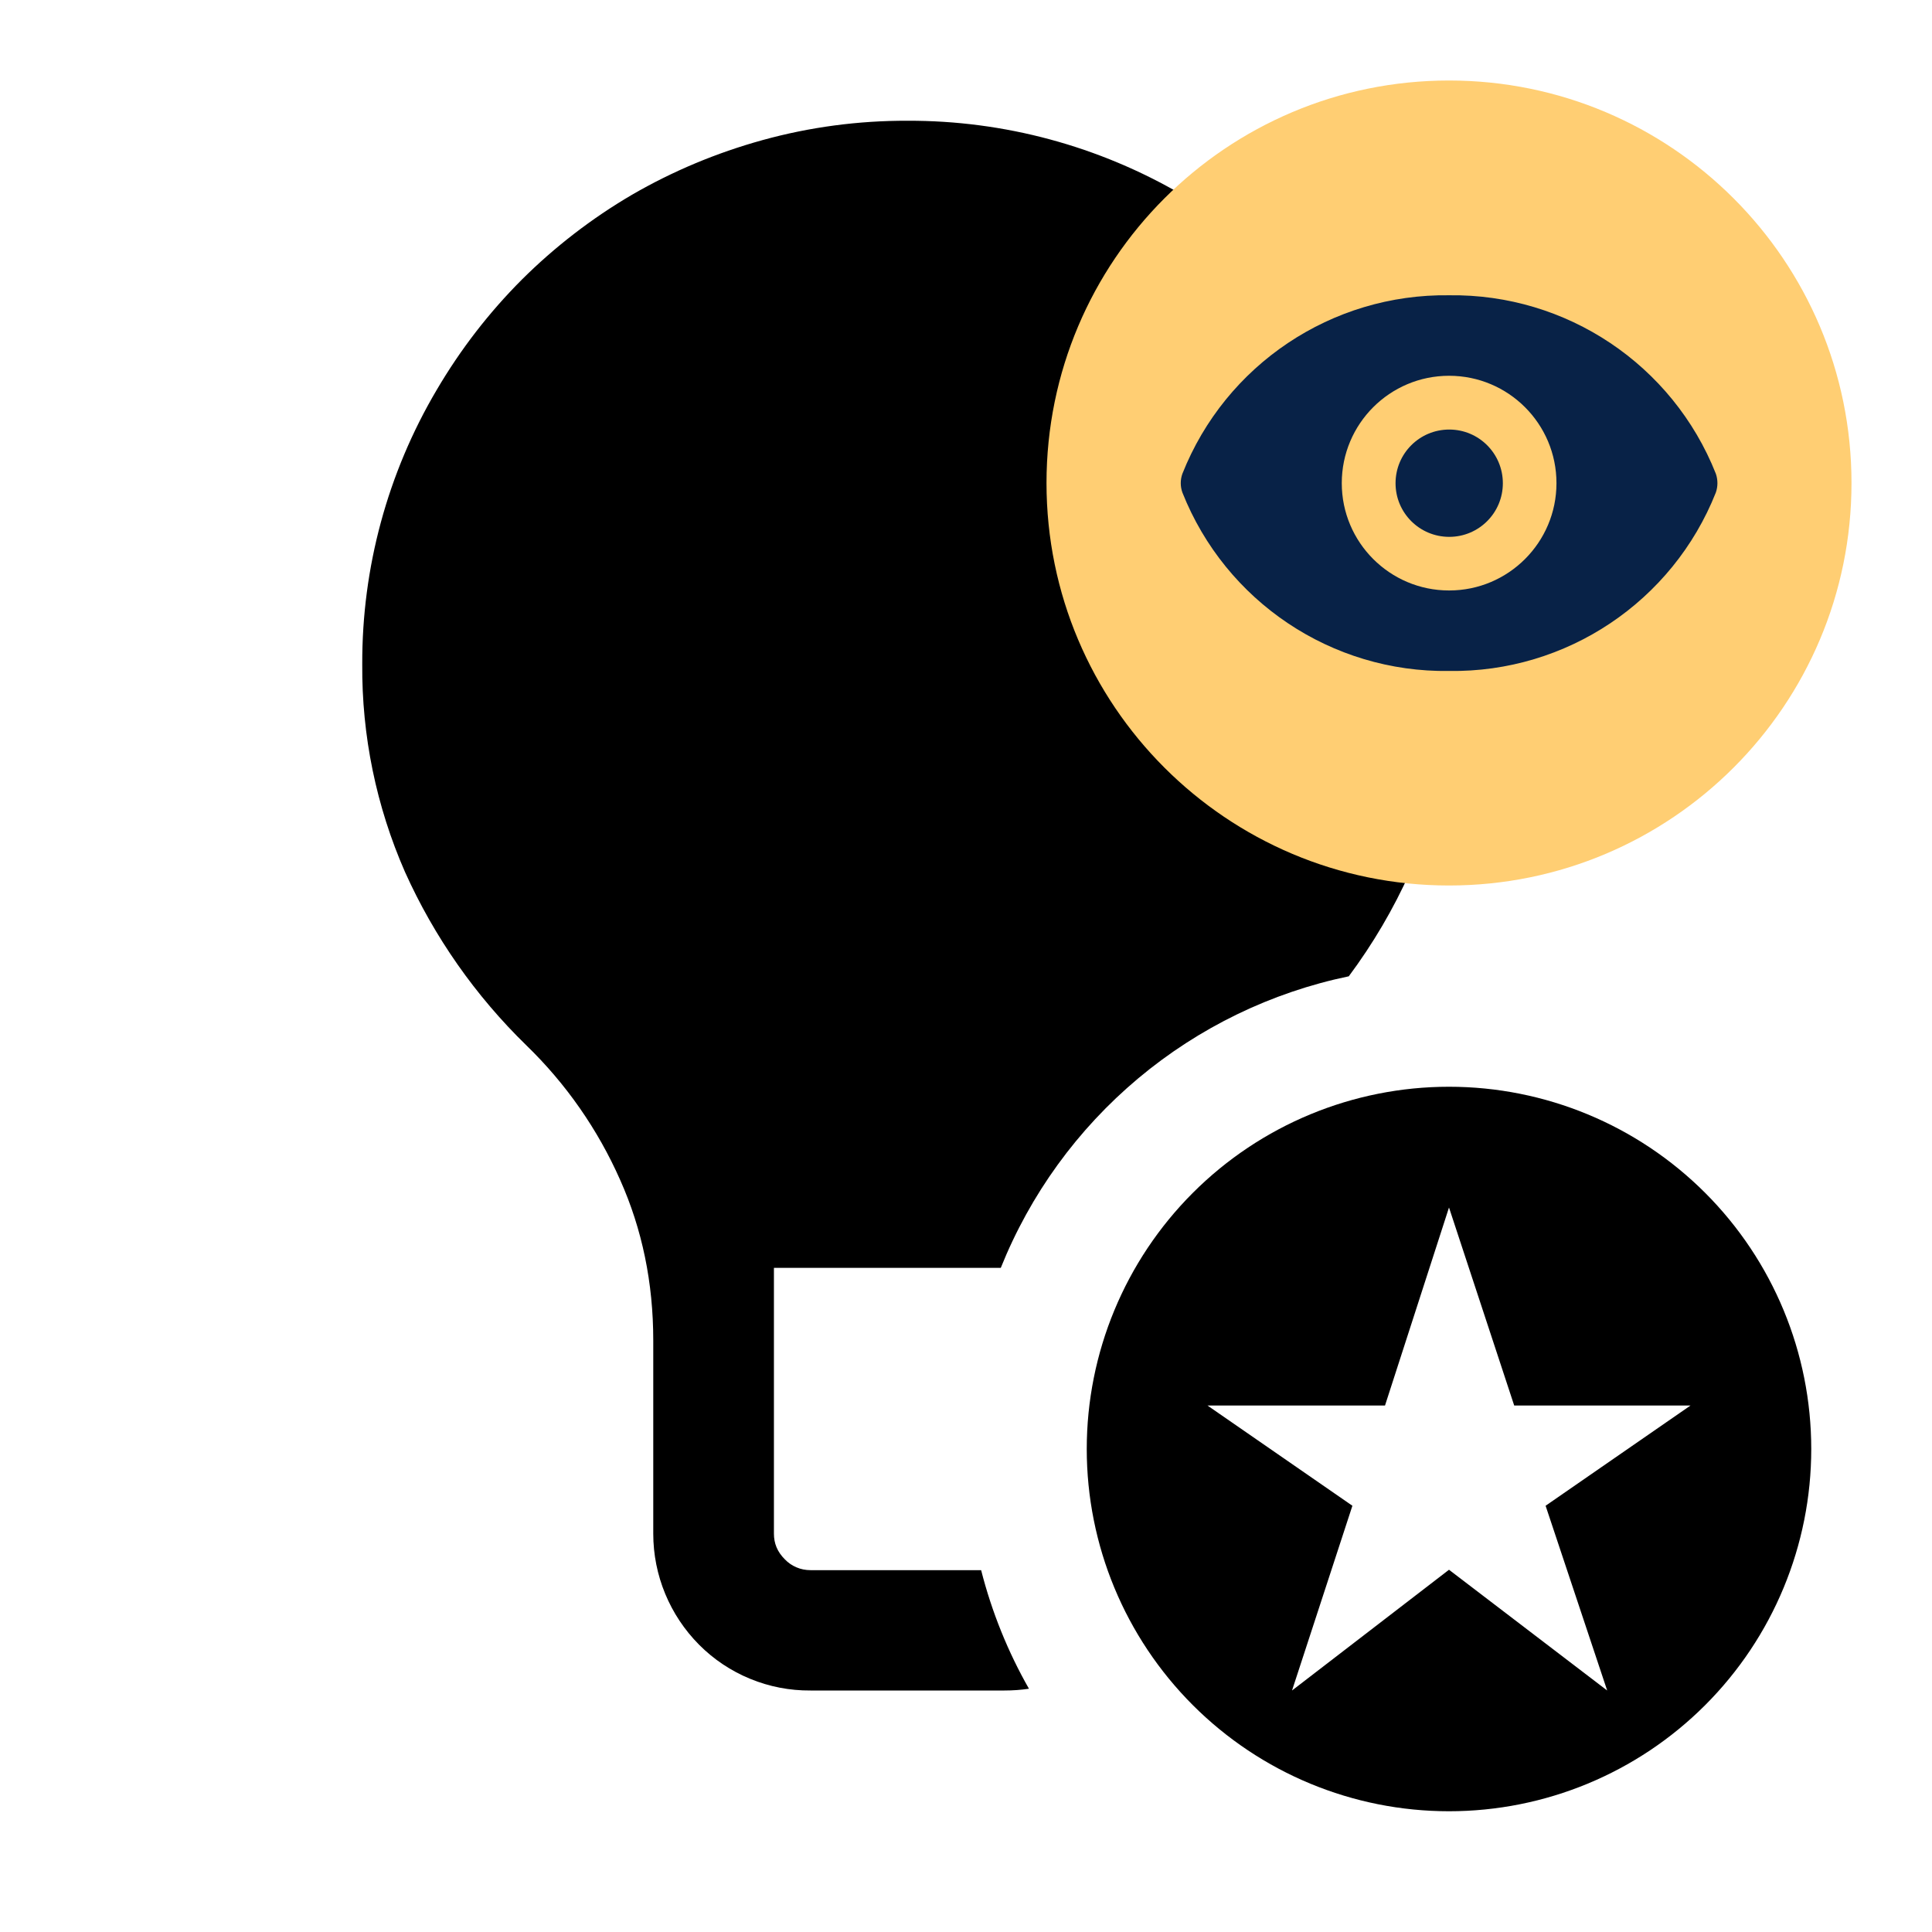
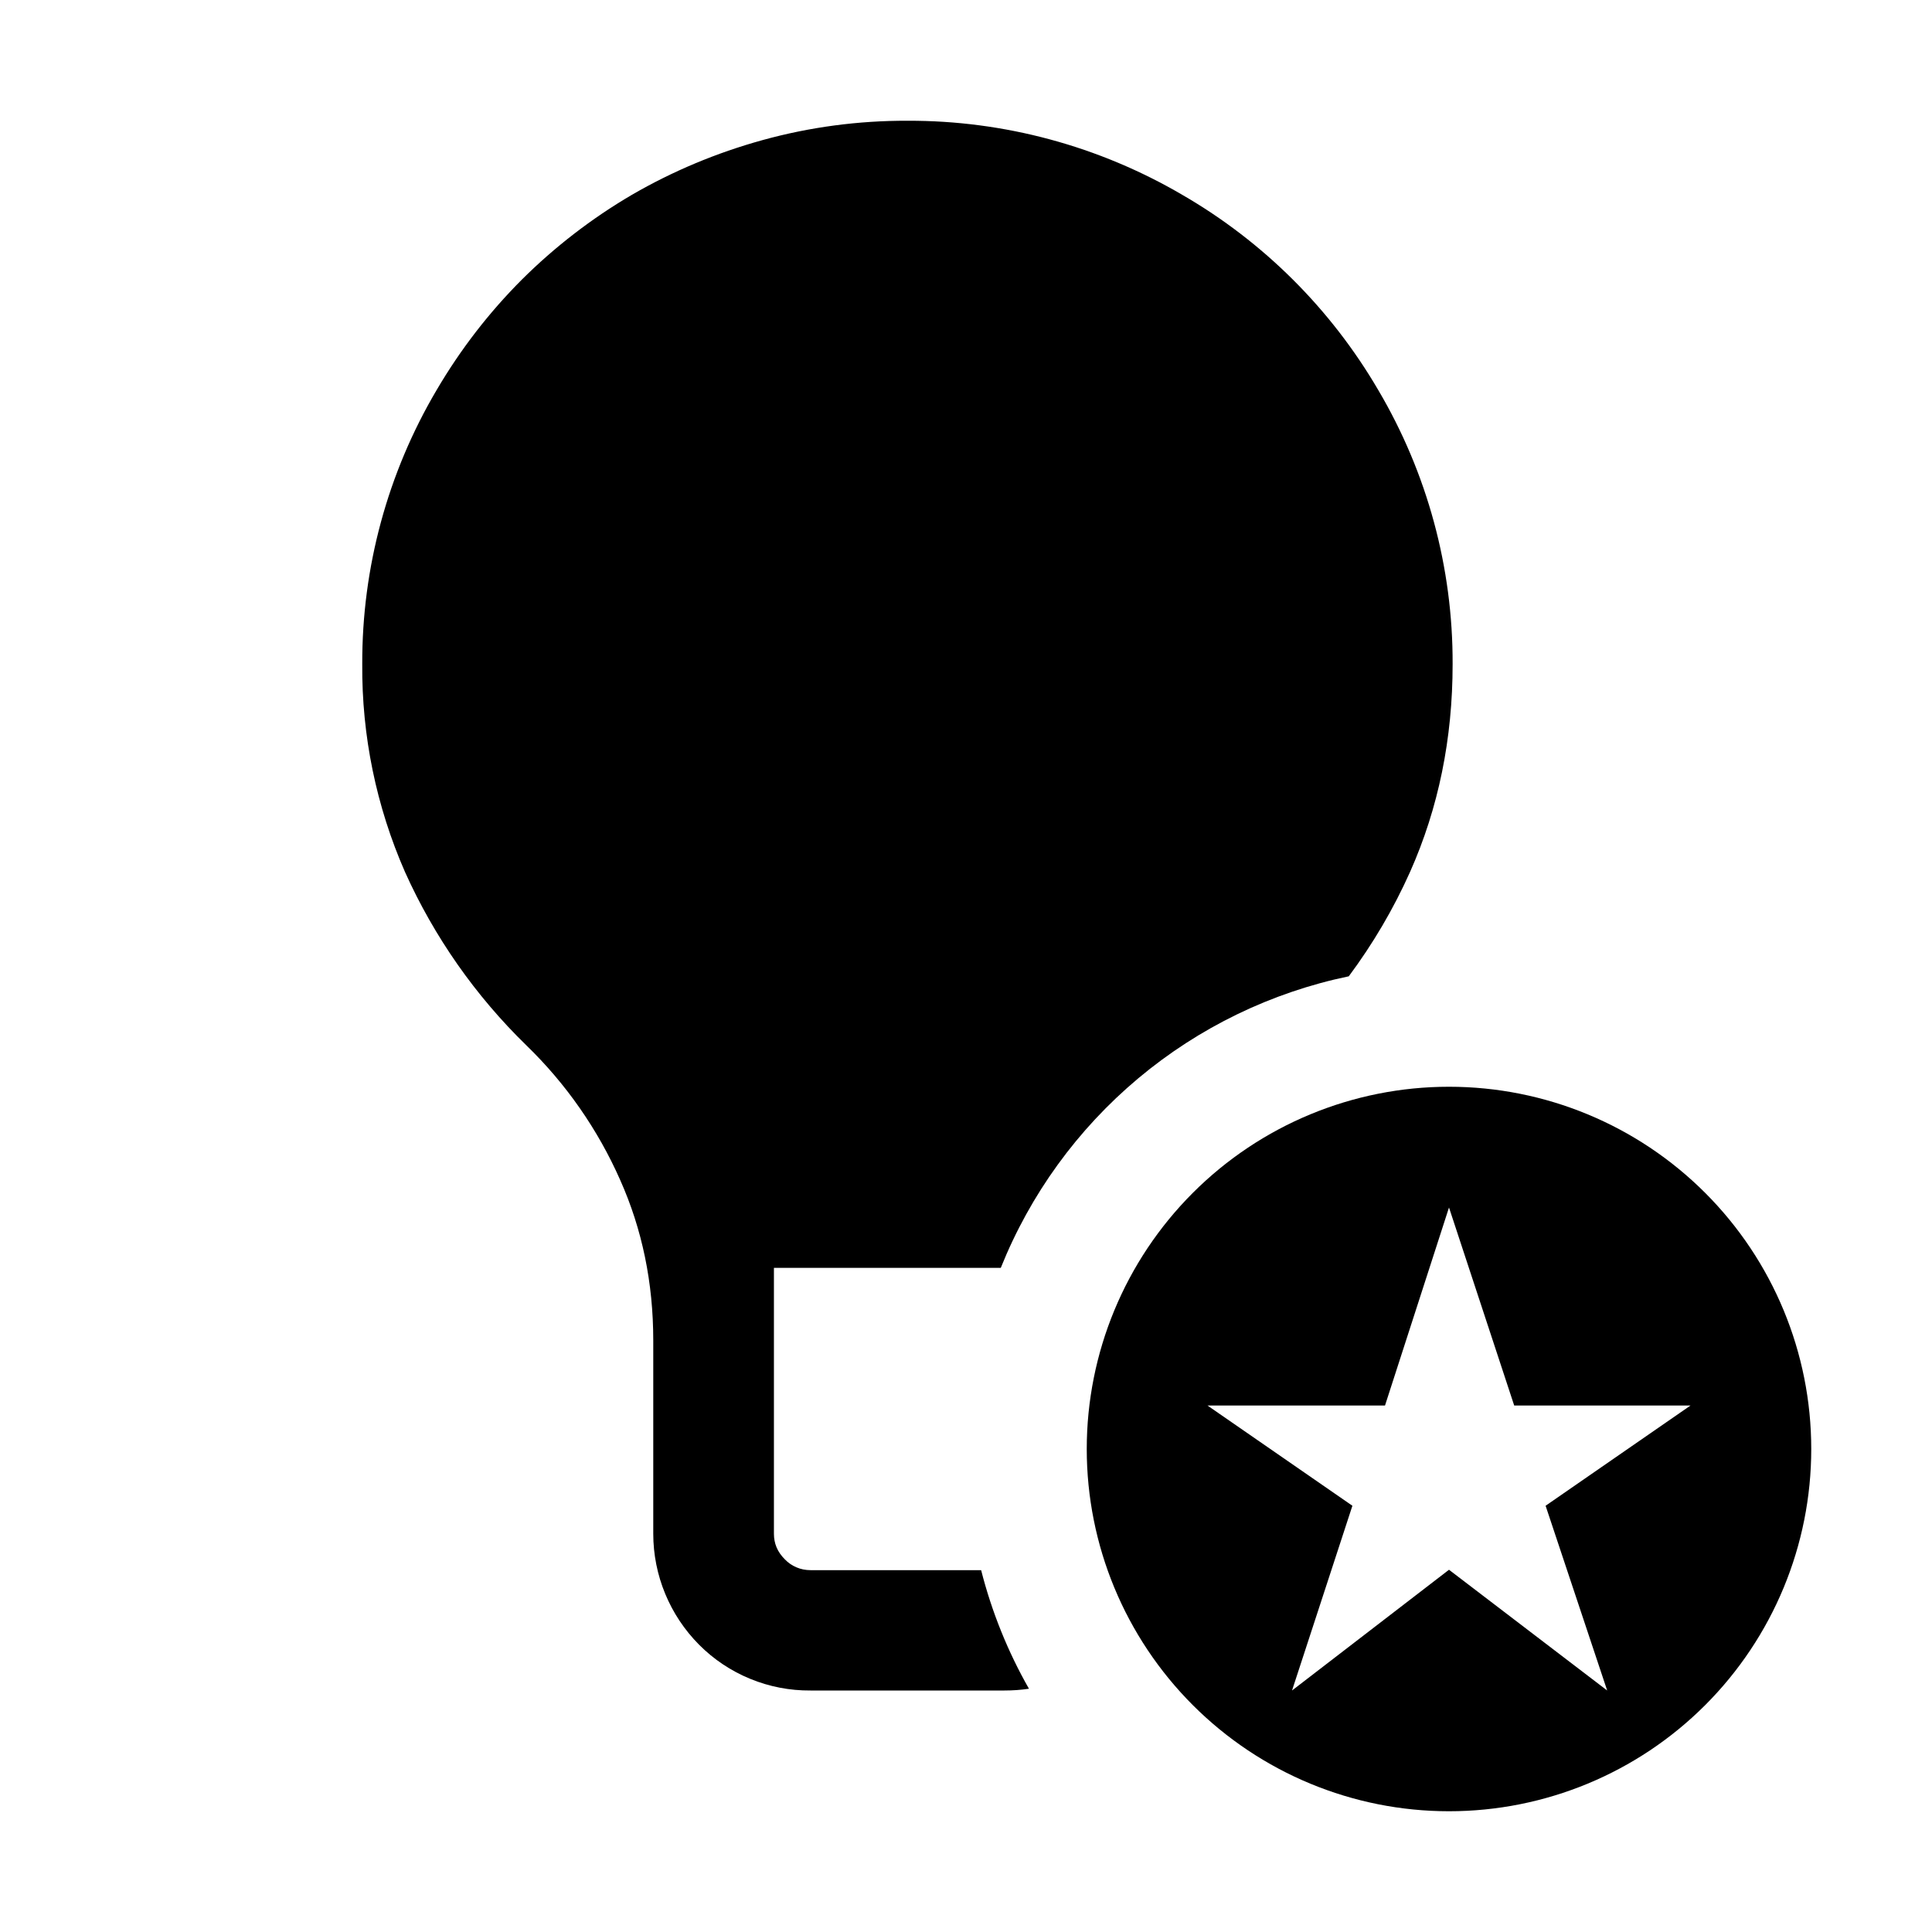
<svg xmlns="http://www.w3.org/2000/svg" width="24" height="24" viewBox="0 0 24 24" fill="none">
  <path d="M18 13.5C16.806 13.5 15.662 13.974 14.818 14.818C13.974 15.662 13.5 16.806 13.5 18C13.5 19.194 13.974 20.338 14.818 21.182C15.662 22.026 16.806 22.5 18 22.5C19.194 22.5 20.338 22.026 21.182 21.182C22.026 20.338 22.5 19.194 22.5 18C22.5 16.806 22.026 15.662 21.182 14.818C20.338 13.974 19.194 13.5 18 13.5ZM19.965 21L18 19.5L16.05 21L16.8 18.705L15 17.46H17.205L18 15L18.81 17.46H21L19.2 18.705L19.965 21Z" fill="#000000" />
  <path fill-rule="evenodd" clip-rule="evenodd" d="M16.755 12.128C15.792 12.328 14.893 12.764 14.139 13.396C13.385 14.028 12.798 14.837 12.432 15.75H9.614V19.052C9.614 19.173 9.656 19.277 9.749 19.37C9.79 19.413 9.839 19.447 9.894 19.47C9.949 19.494 10.009 19.505 10.068 19.505H12.188C12.321 20.027 12.522 20.522 12.782 20.978C12.683 20.993 12.581 21 12.477 21H10.068C9.811 21.002 9.557 20.953 9.319 20.855C9.082 20.758 8.866 20.614 8.685 20.432C8.32 20.065 8.115 19.569 8.115 19.052V16.652C8.115 15.933 7.977 15.27 7.704 14.658C7.427 14.031 7.032 13.464 6.54 12.987C5.906 12.37 5.394 11.639 5.031 10.832C4.674 10.018 4.493 9.138 4.5 8.25C4.496 7.053 4.815 5.876 5.424 4.845C5.72 4.341 6.072 3.885 6.482 3.474C6.891 3.067 7.35 2.713 7.848 2.421C8.355 2.127 8.898 1.899 9.474 1.74C10.06 1.578 10.666 1.498 11.274 1.5C12.474 1.496 13.653 1.815 14.688 2.421C15.696 3.004 16.534 3.84 17.121 4.845C17.73 5.876 18.049 7.053 18.045 8.25C18.045 9.176 17.87 10.037 17.516 10.832C17.311 11.29 17.055 11.725 16.755 12.128Z" fill="#000000" />
-   <circle cx="18" cy="6" r="5" fill="#FFCE73" />
-   <path d="M18.003 6.669C18.371 6.669 18.669 6.371 18.669 6.003C18.669 5.634 18.371 5.336 18.003 5.336C17.634 5.336 17.336 5.634 17.336 6.003C17.336 6.371 17.634 6.669 18.003 6.669Z" fill="#082247" />
-   <path d="M21.315 5.885C20.778 4.53 19.459 3.648 18.001 3.668C16.544 3.648 15.225 4.53 14.688 5.885C14.661 5.96 14.661 6.043 14.688 6.118C15.225 7.473 16.544 8.356 18.001 8.335C19.459 8.356 20.778 7.473 21.315 6.118C21.341 6.043 21.341 5.96 21.315 5.885ZM18.002 7.335H18.001C17.265 7.335 16.668 6.738 16.668 6.002C16.668 5.265 17.265 4.668 18.001 4.668C18.738 4.668 19.335 5.265 19.335 6.002C19.335 6.738 18.738 7.335 18.002 7.335Z" fill="#082247" />
</svg>
